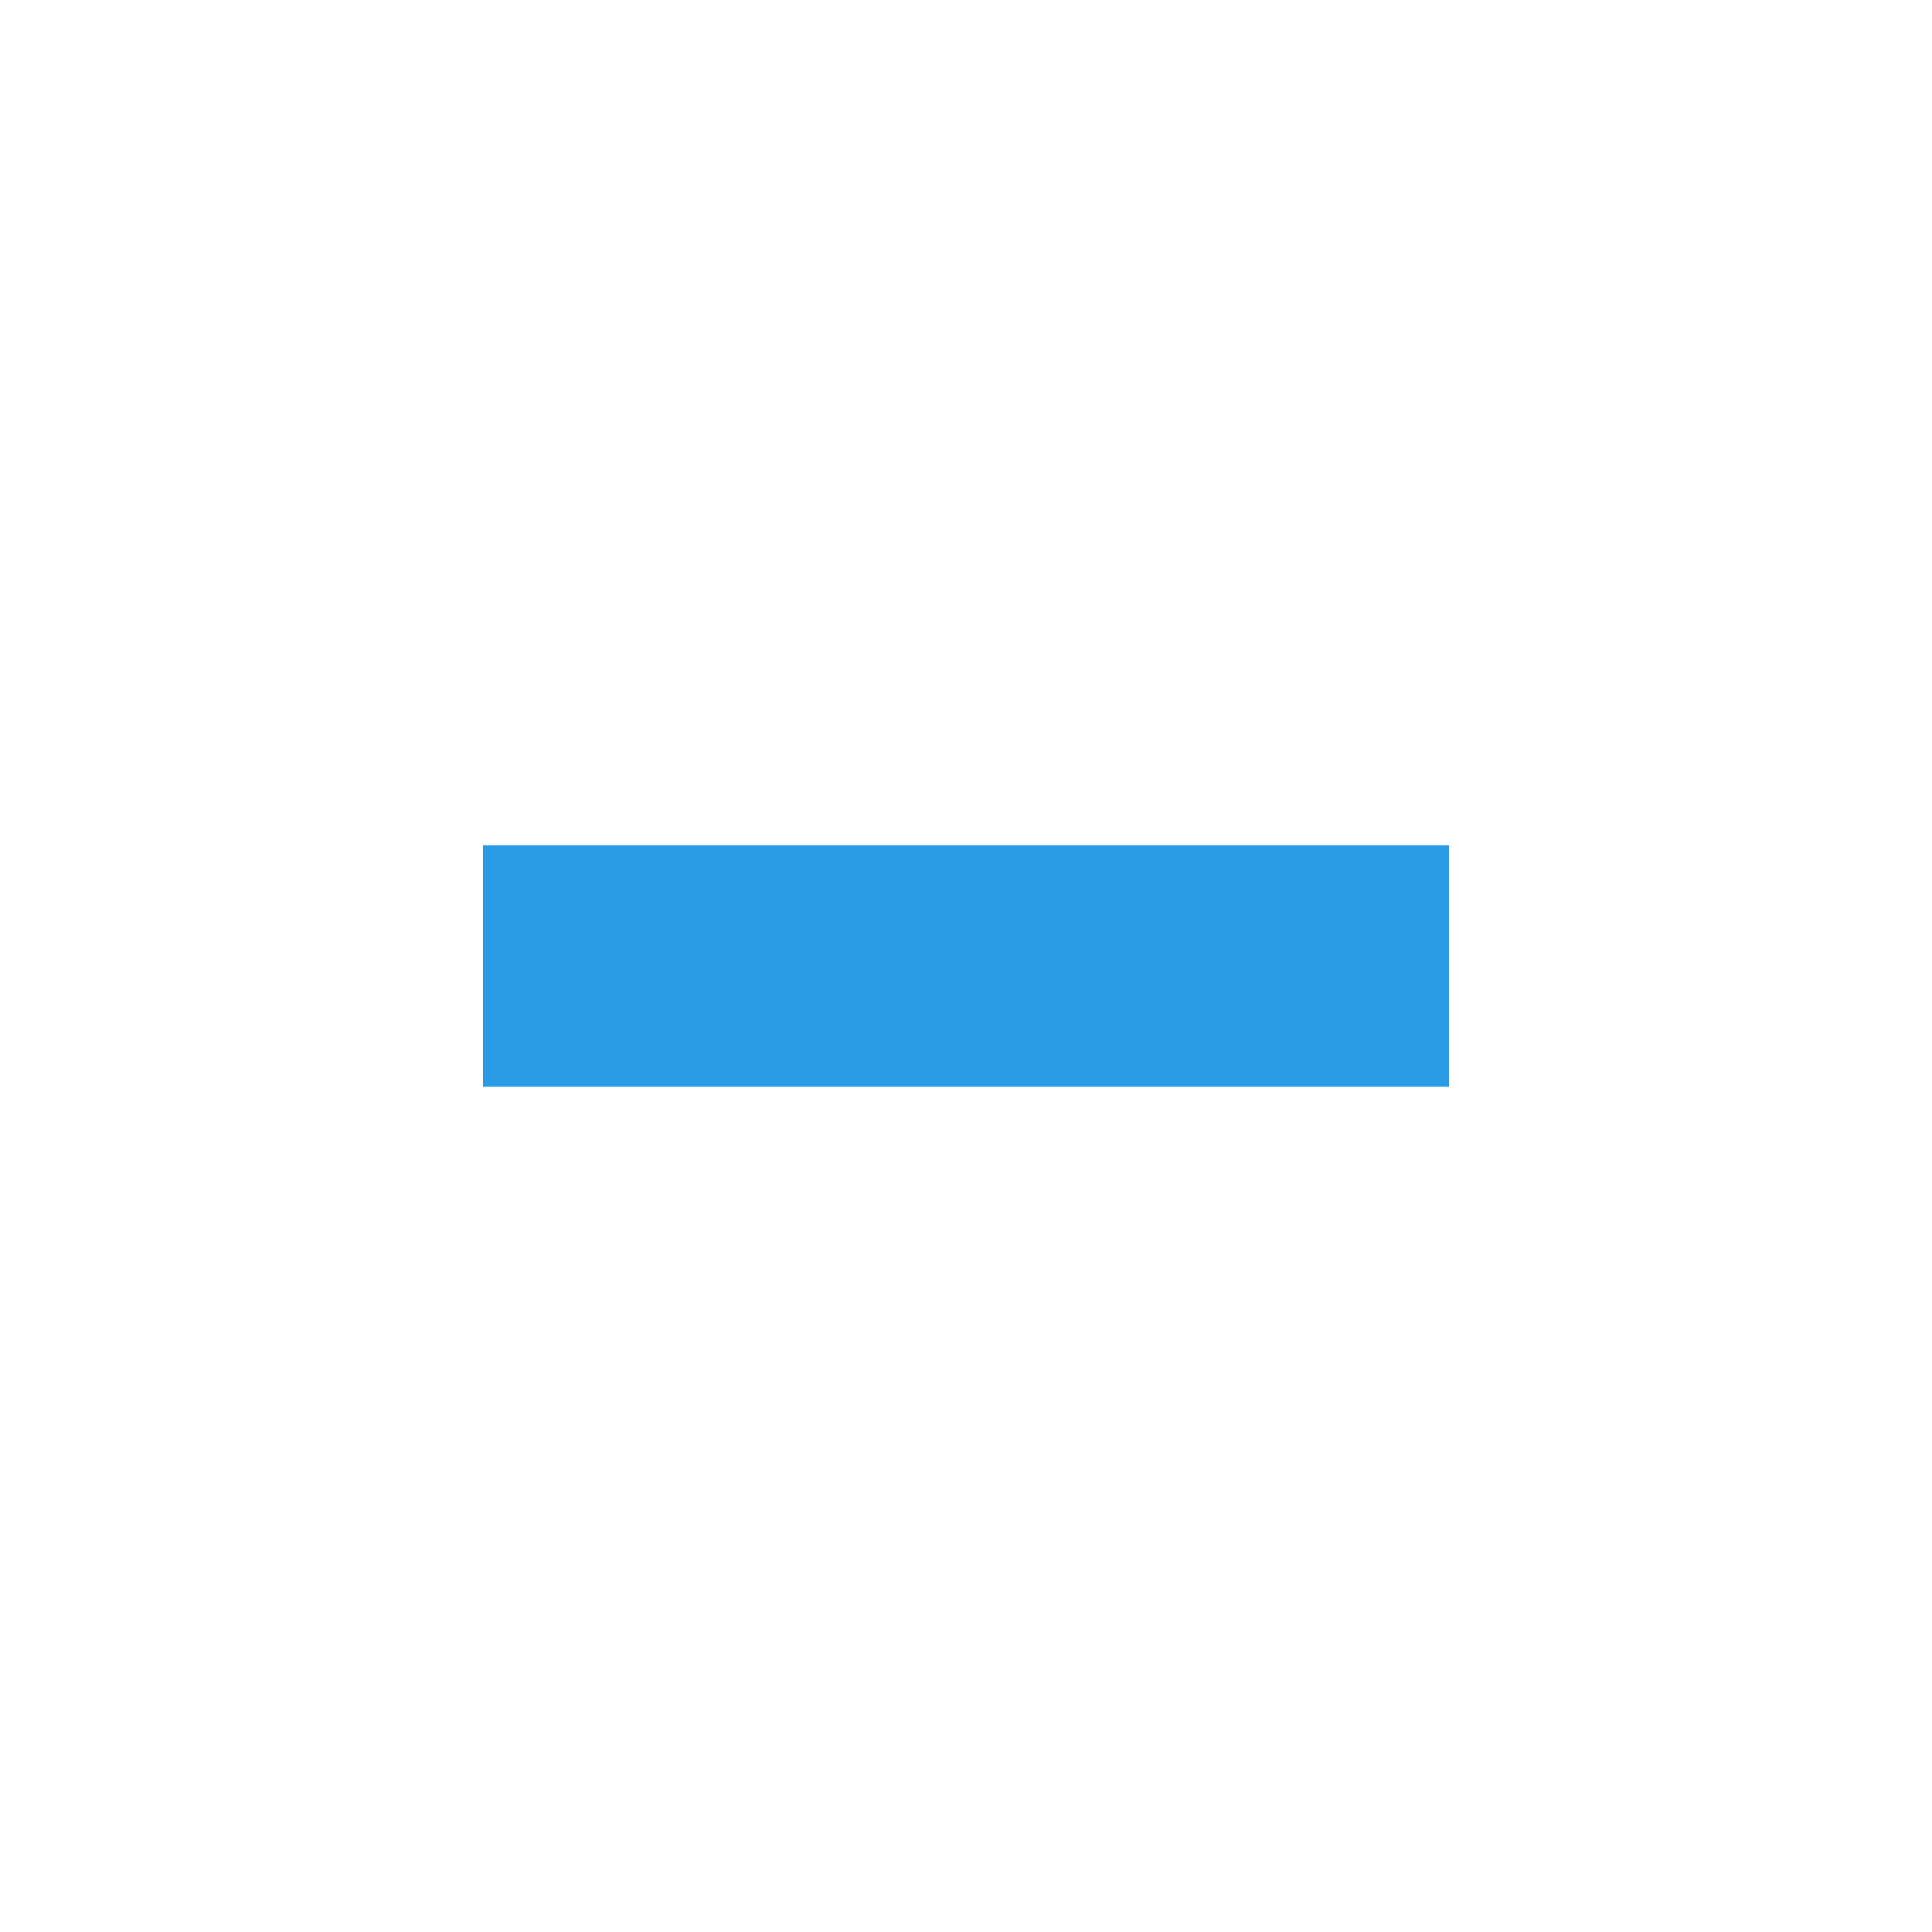
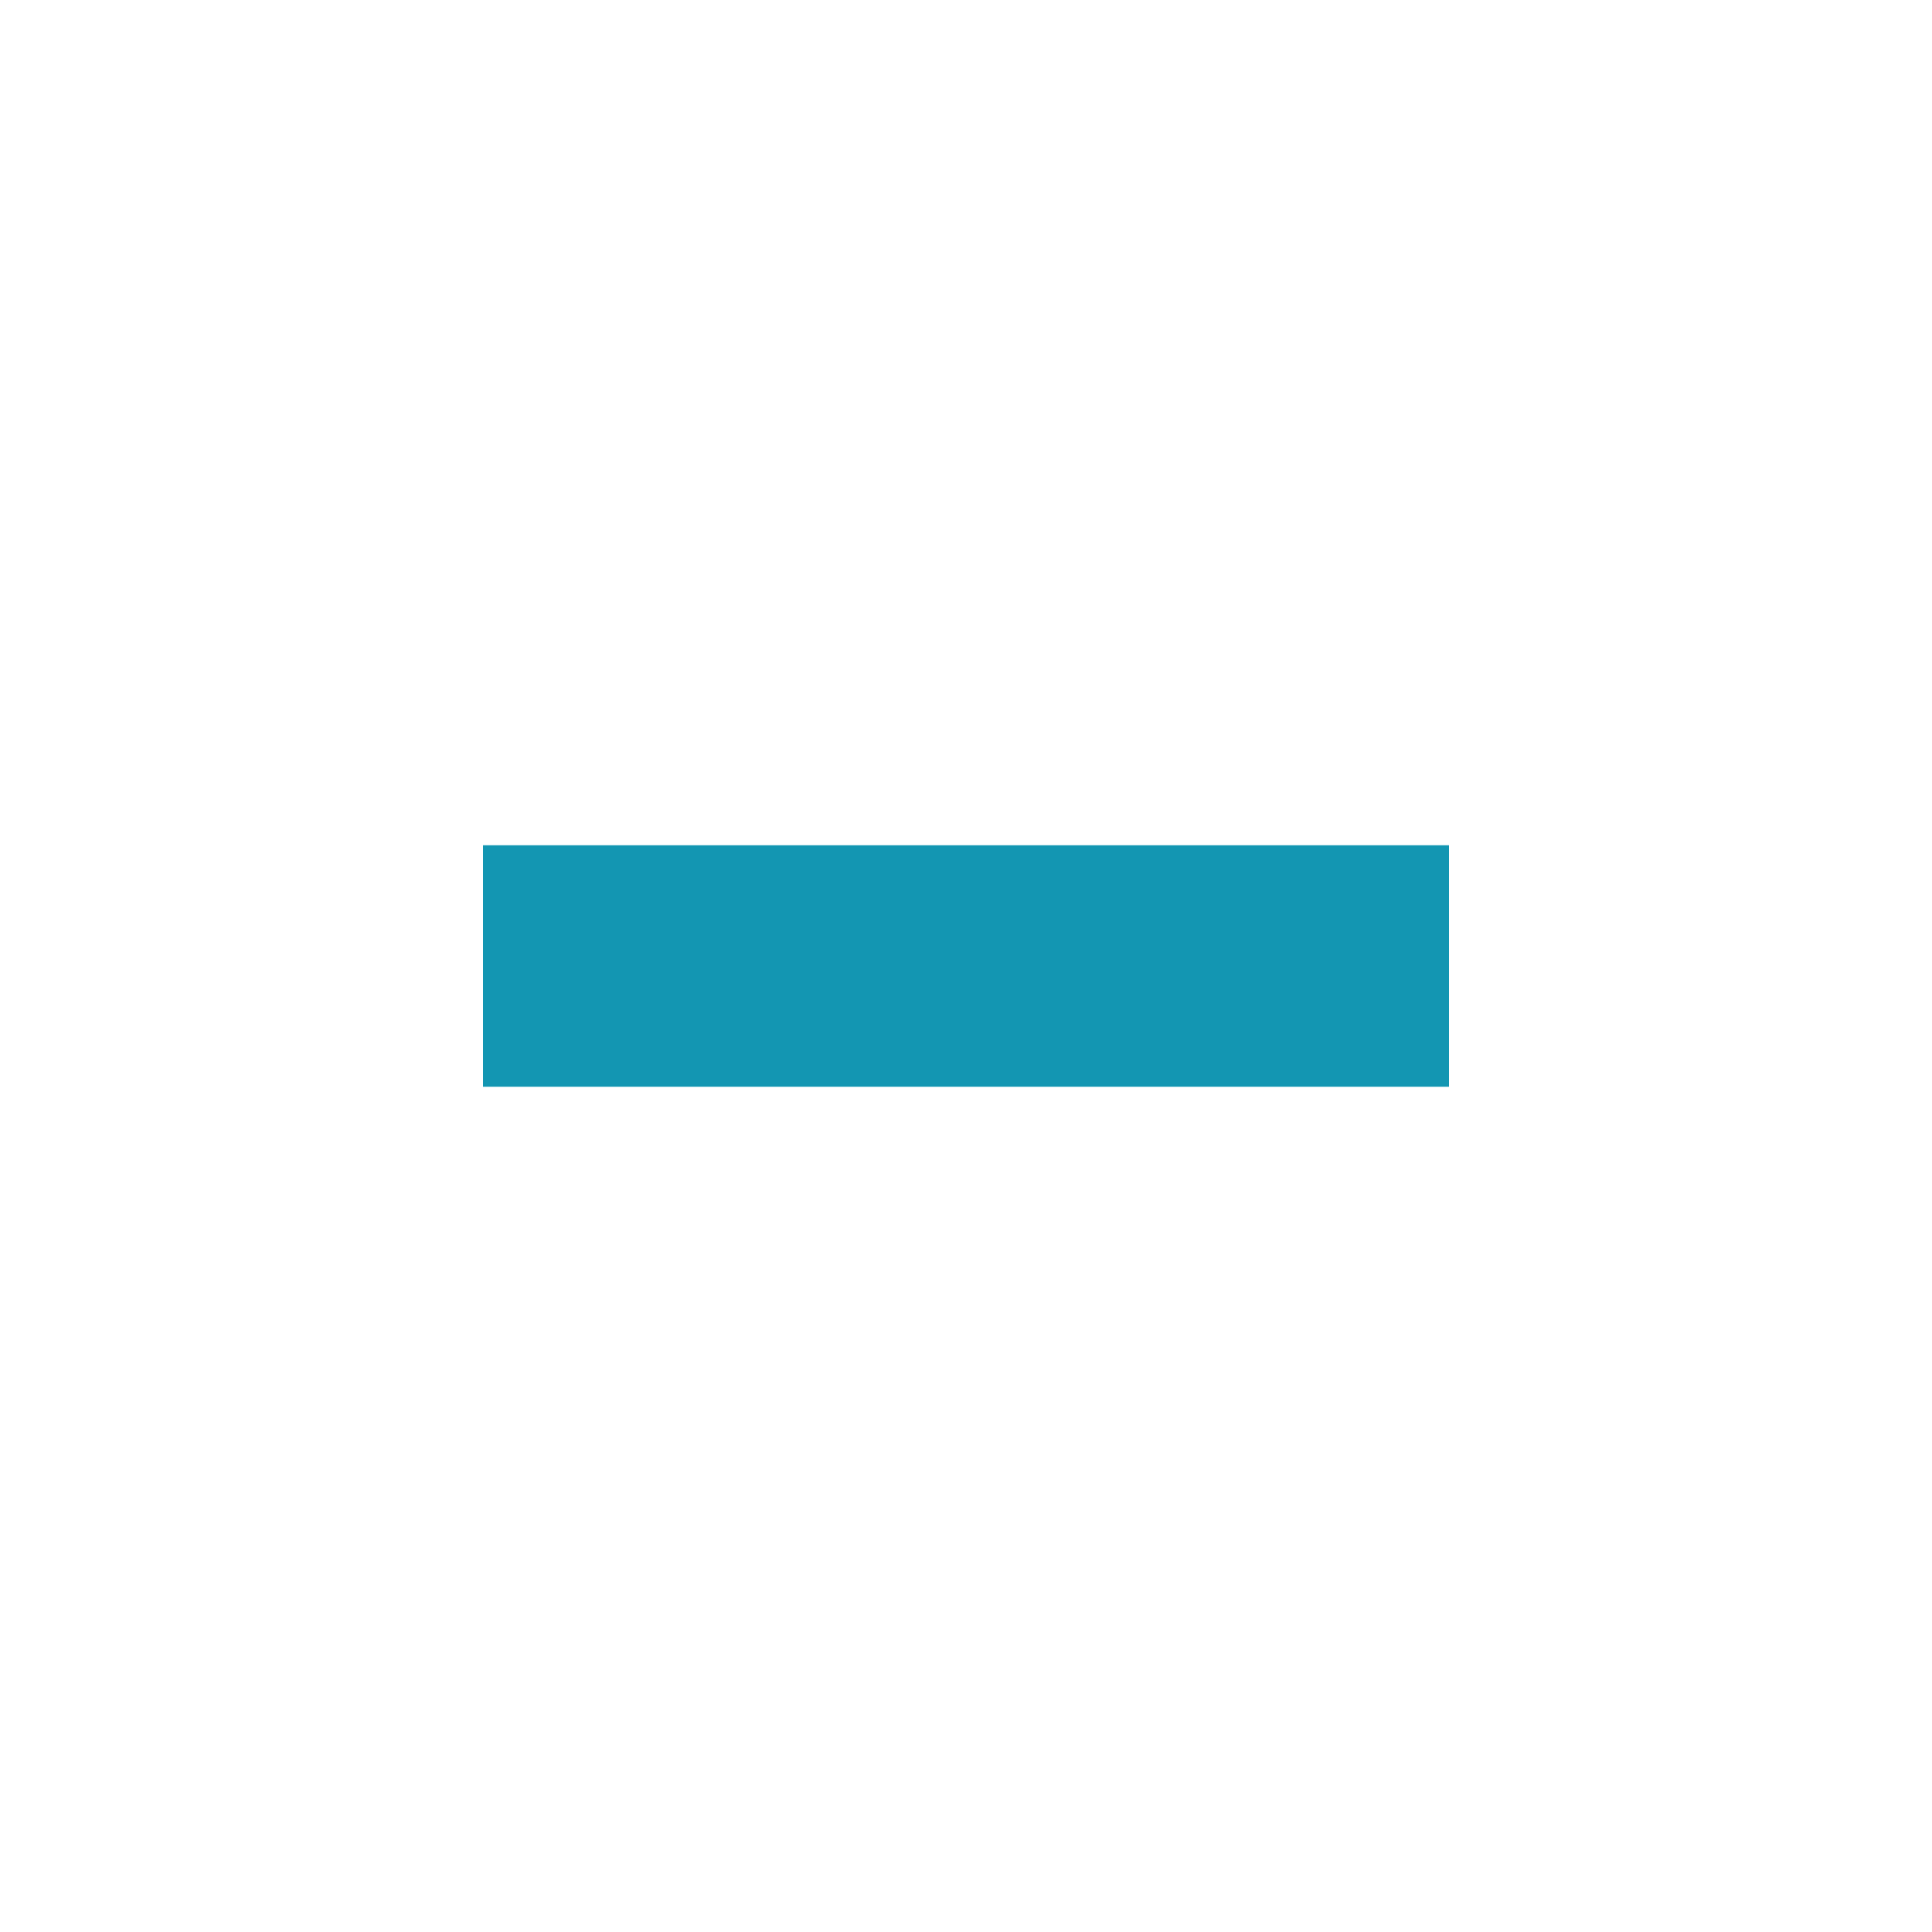
<svg xmlns="http://www.w3.org/2000/svg" viewBox="0 0 16 16" id="svg2" version="1.1" width="100%" height="100%">
  <defs id="defs10" />
-   <g transform="translate(0 -1036.362)" id="g4" style="fill:#2c9be5;fill-opacity:1">
-     <rect width="8" x="4" y="7" height="2" style="fill:#2c9be5;fill-opacity:1" transform="translate(0 1036.362)" id="rect6" />
+   <g transform="translate(0,-1036.362)" id="g4" style="fill:#1396b2;fill-opacity:1">
+     <rect width="8" x="4" y="7" height="2" style="fill:#1396b2;fill-opacity:1" transform="translate(0,1036.362)" id="rect6" />
  </g>
</svg>
